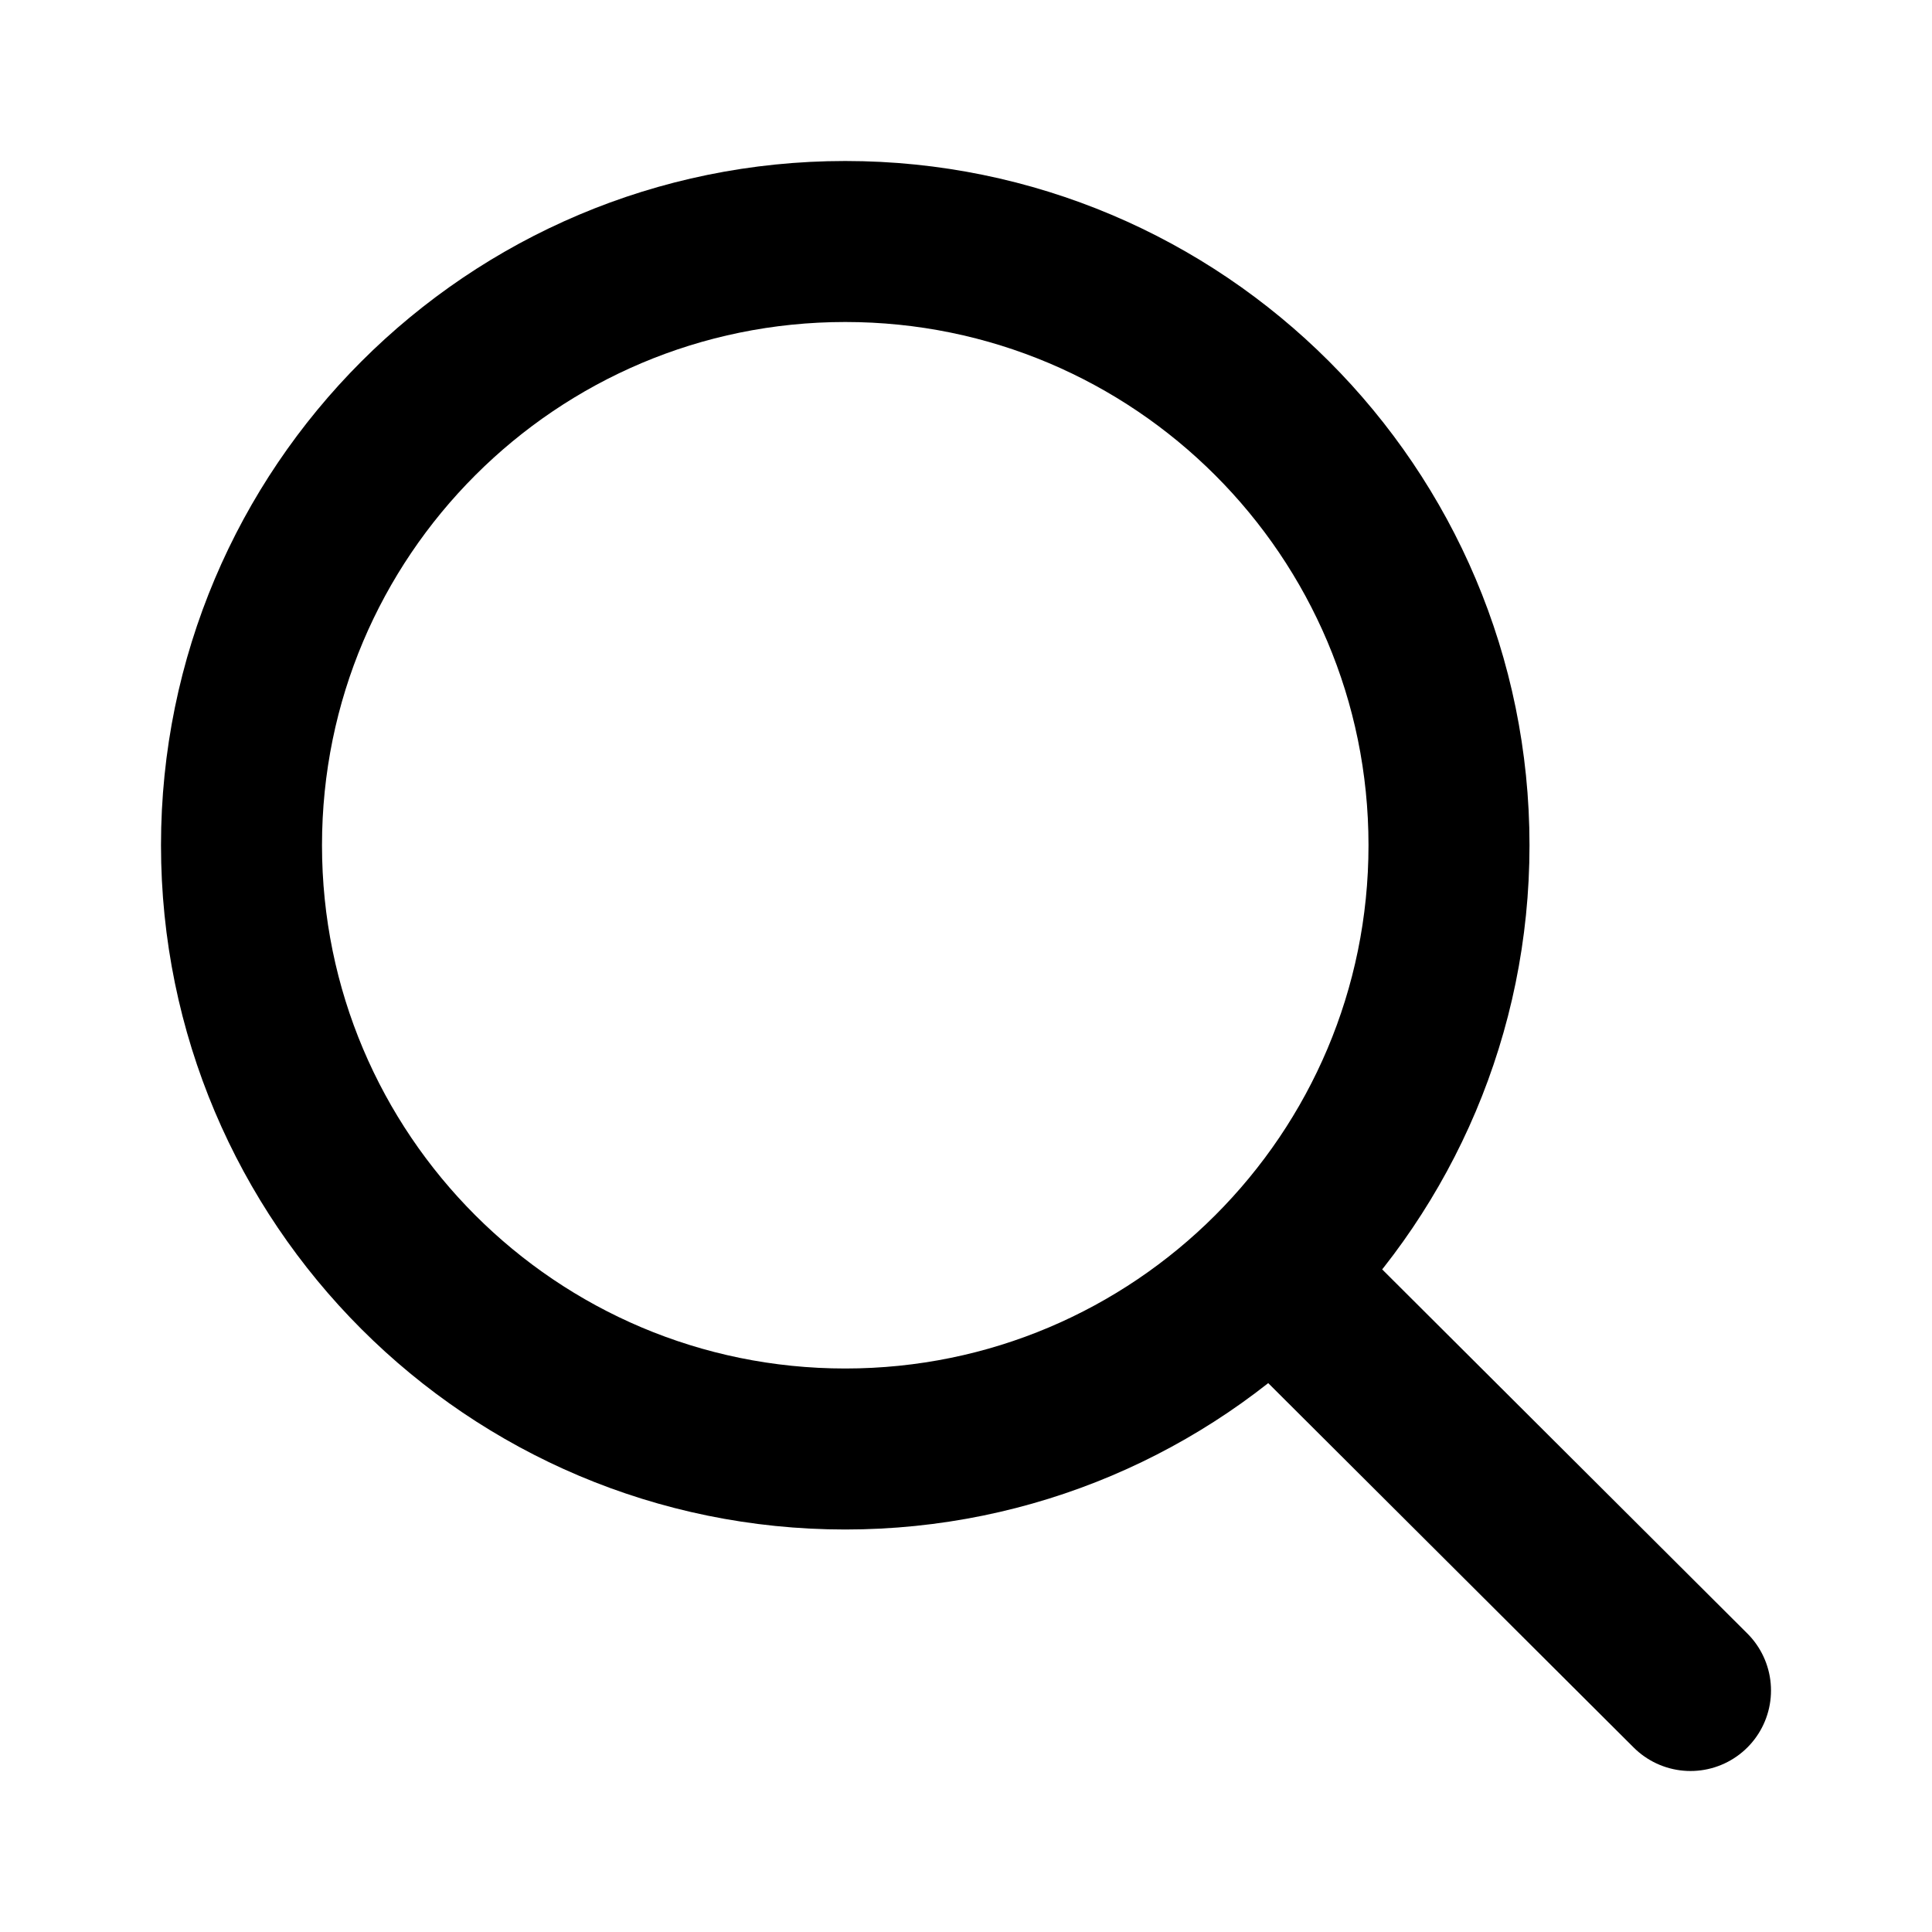
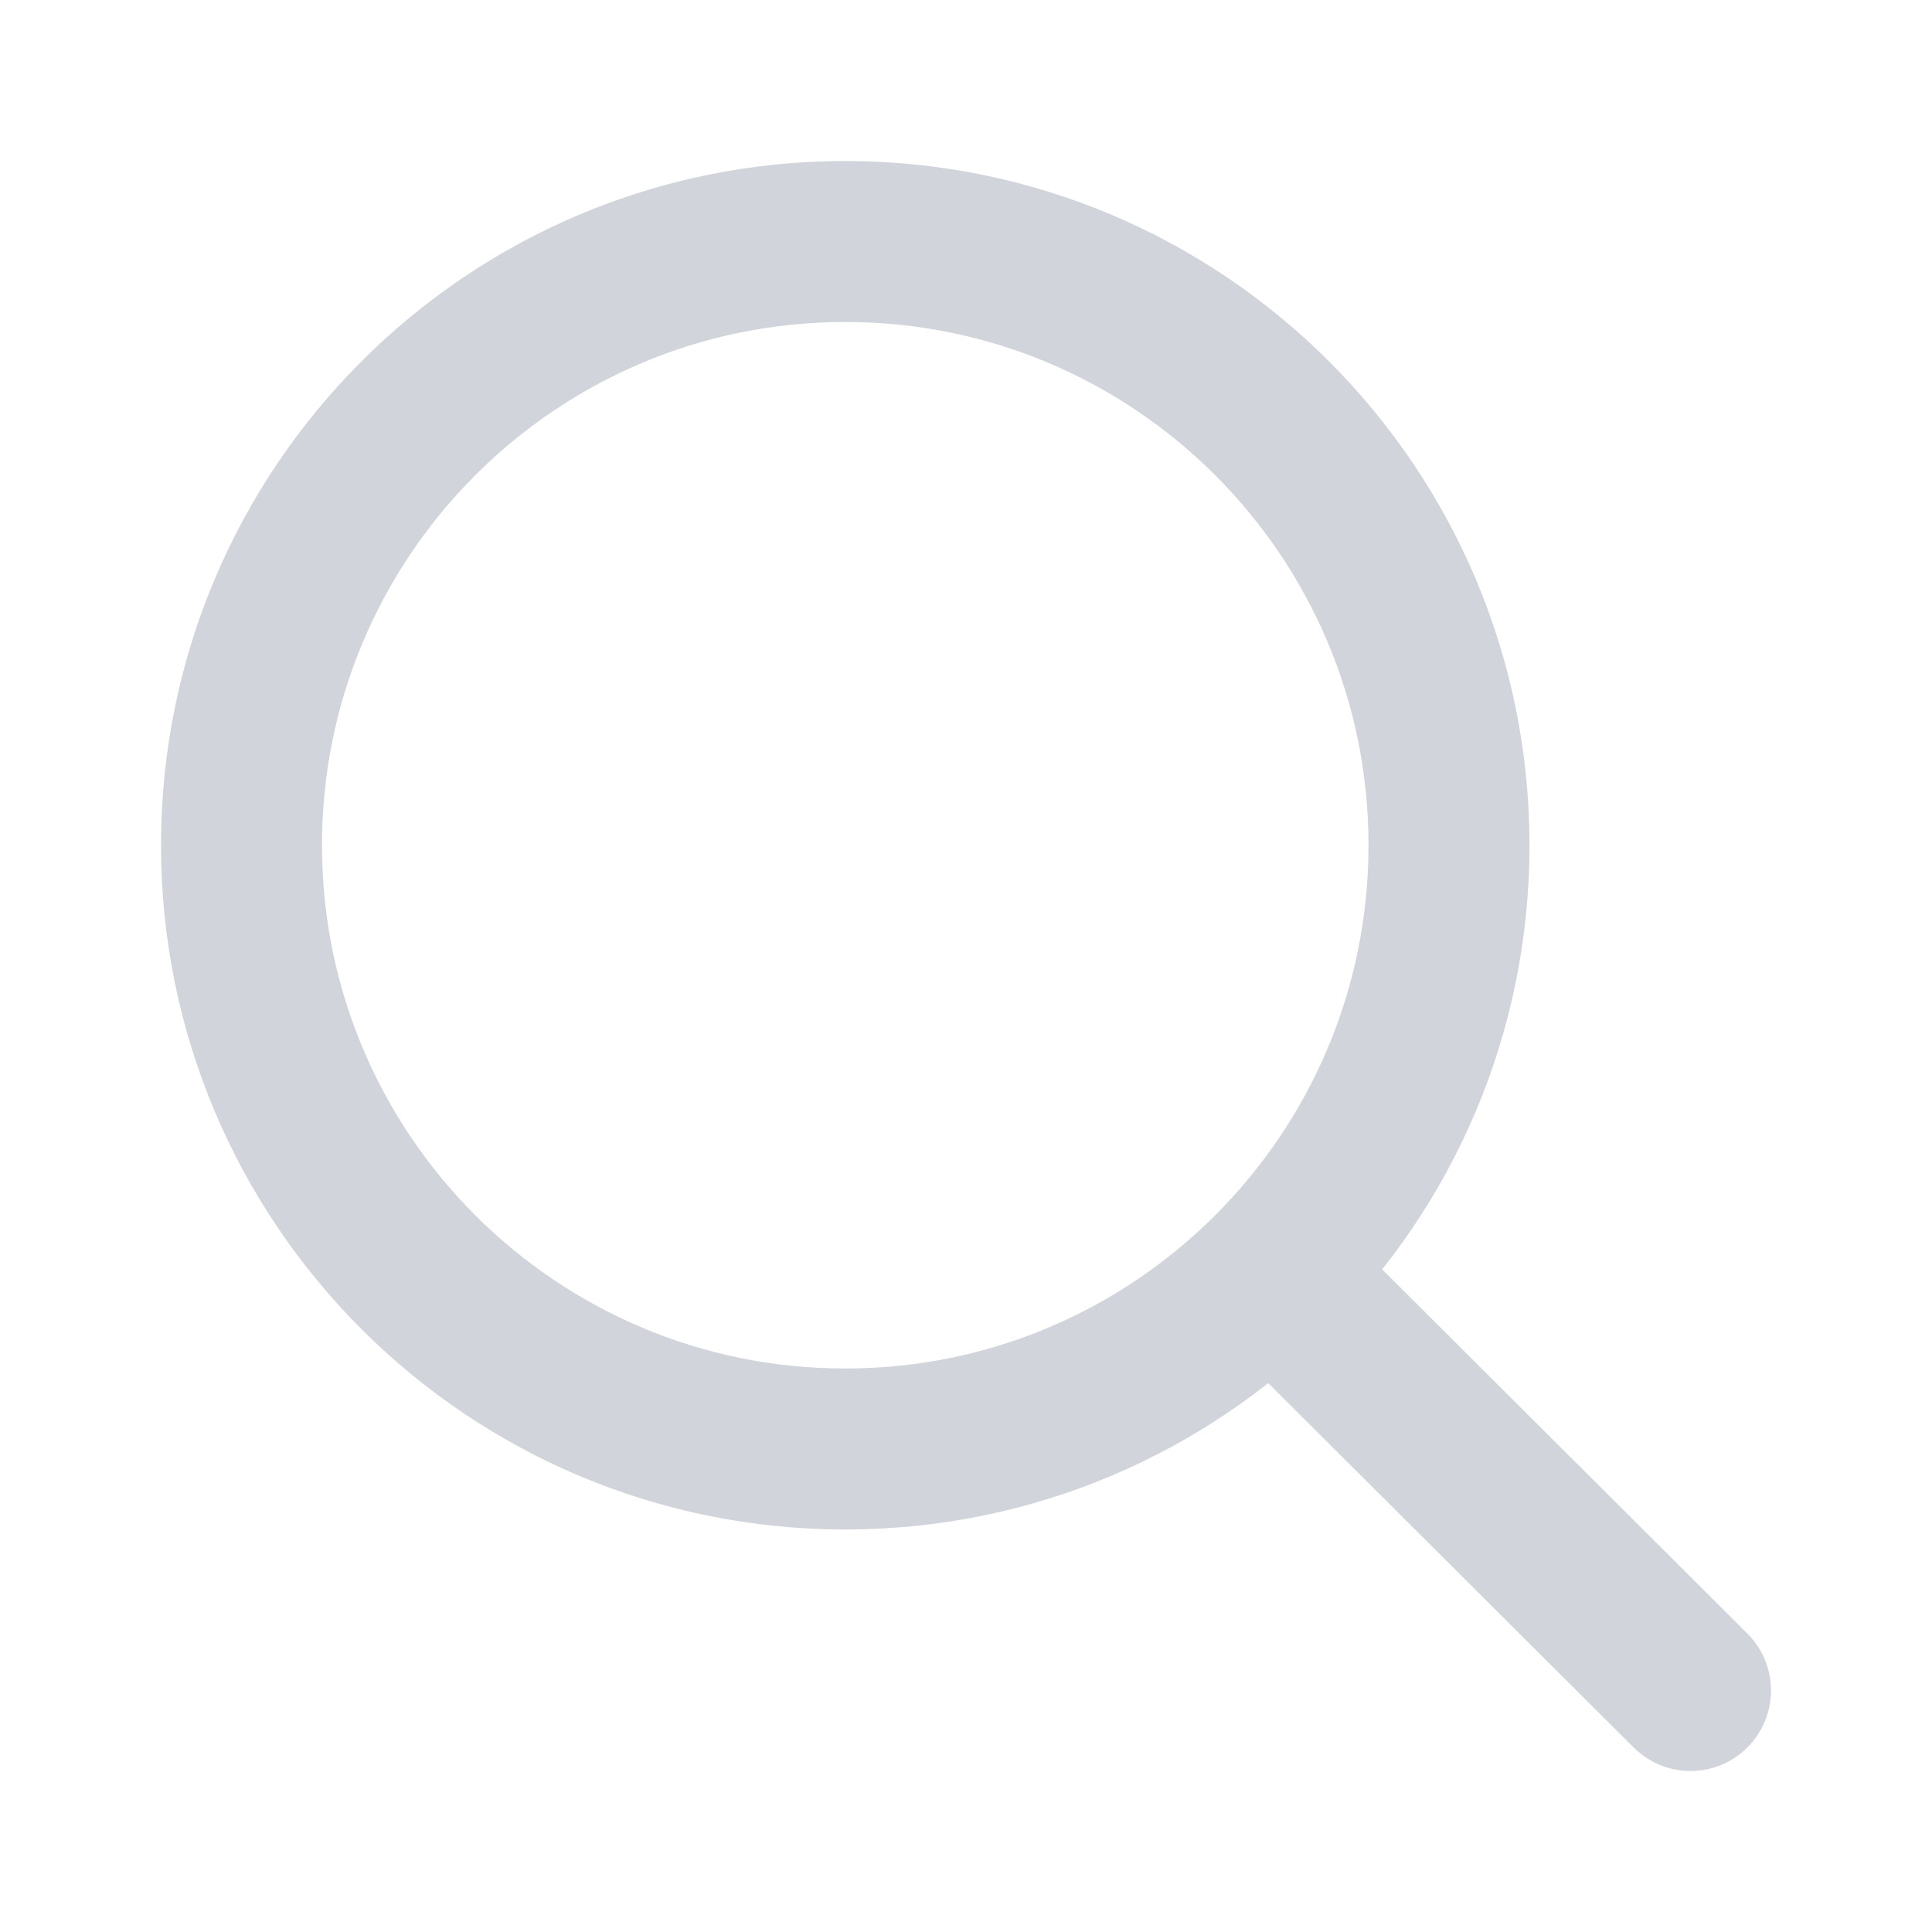
<svg xmlns="http://www.w3.org/2000/svg" width="800px" height="800px" viewBox="0 0 24 24" fill="none">
-   <path d="M15.796 15.811L21 21M18 10.5C18 14.642 14.642 18 10.5 18C6.358 18 3 14.642 3 10.5C3 6.358 6.358 3 10.5 3C14.642 3 18 6.358 18 10.5Z" stroke="#000000" stroke-width="2" stroke-linecap="round" stroke-linejoin="round" />
+   <path d="M15.796 15.811L21 21M18 10.5C18 14.642 14.642 18 10.5 18C6.358 18 3 14.642 3 10.5C3 6.358 6.358 3 10.5 3C14.642 3 18 6.358 18 10.5Z" stroke="#D1D5DB" stroke-width="2" stroke-linecap="round" stroke-linejoin="round" />
</svg>
